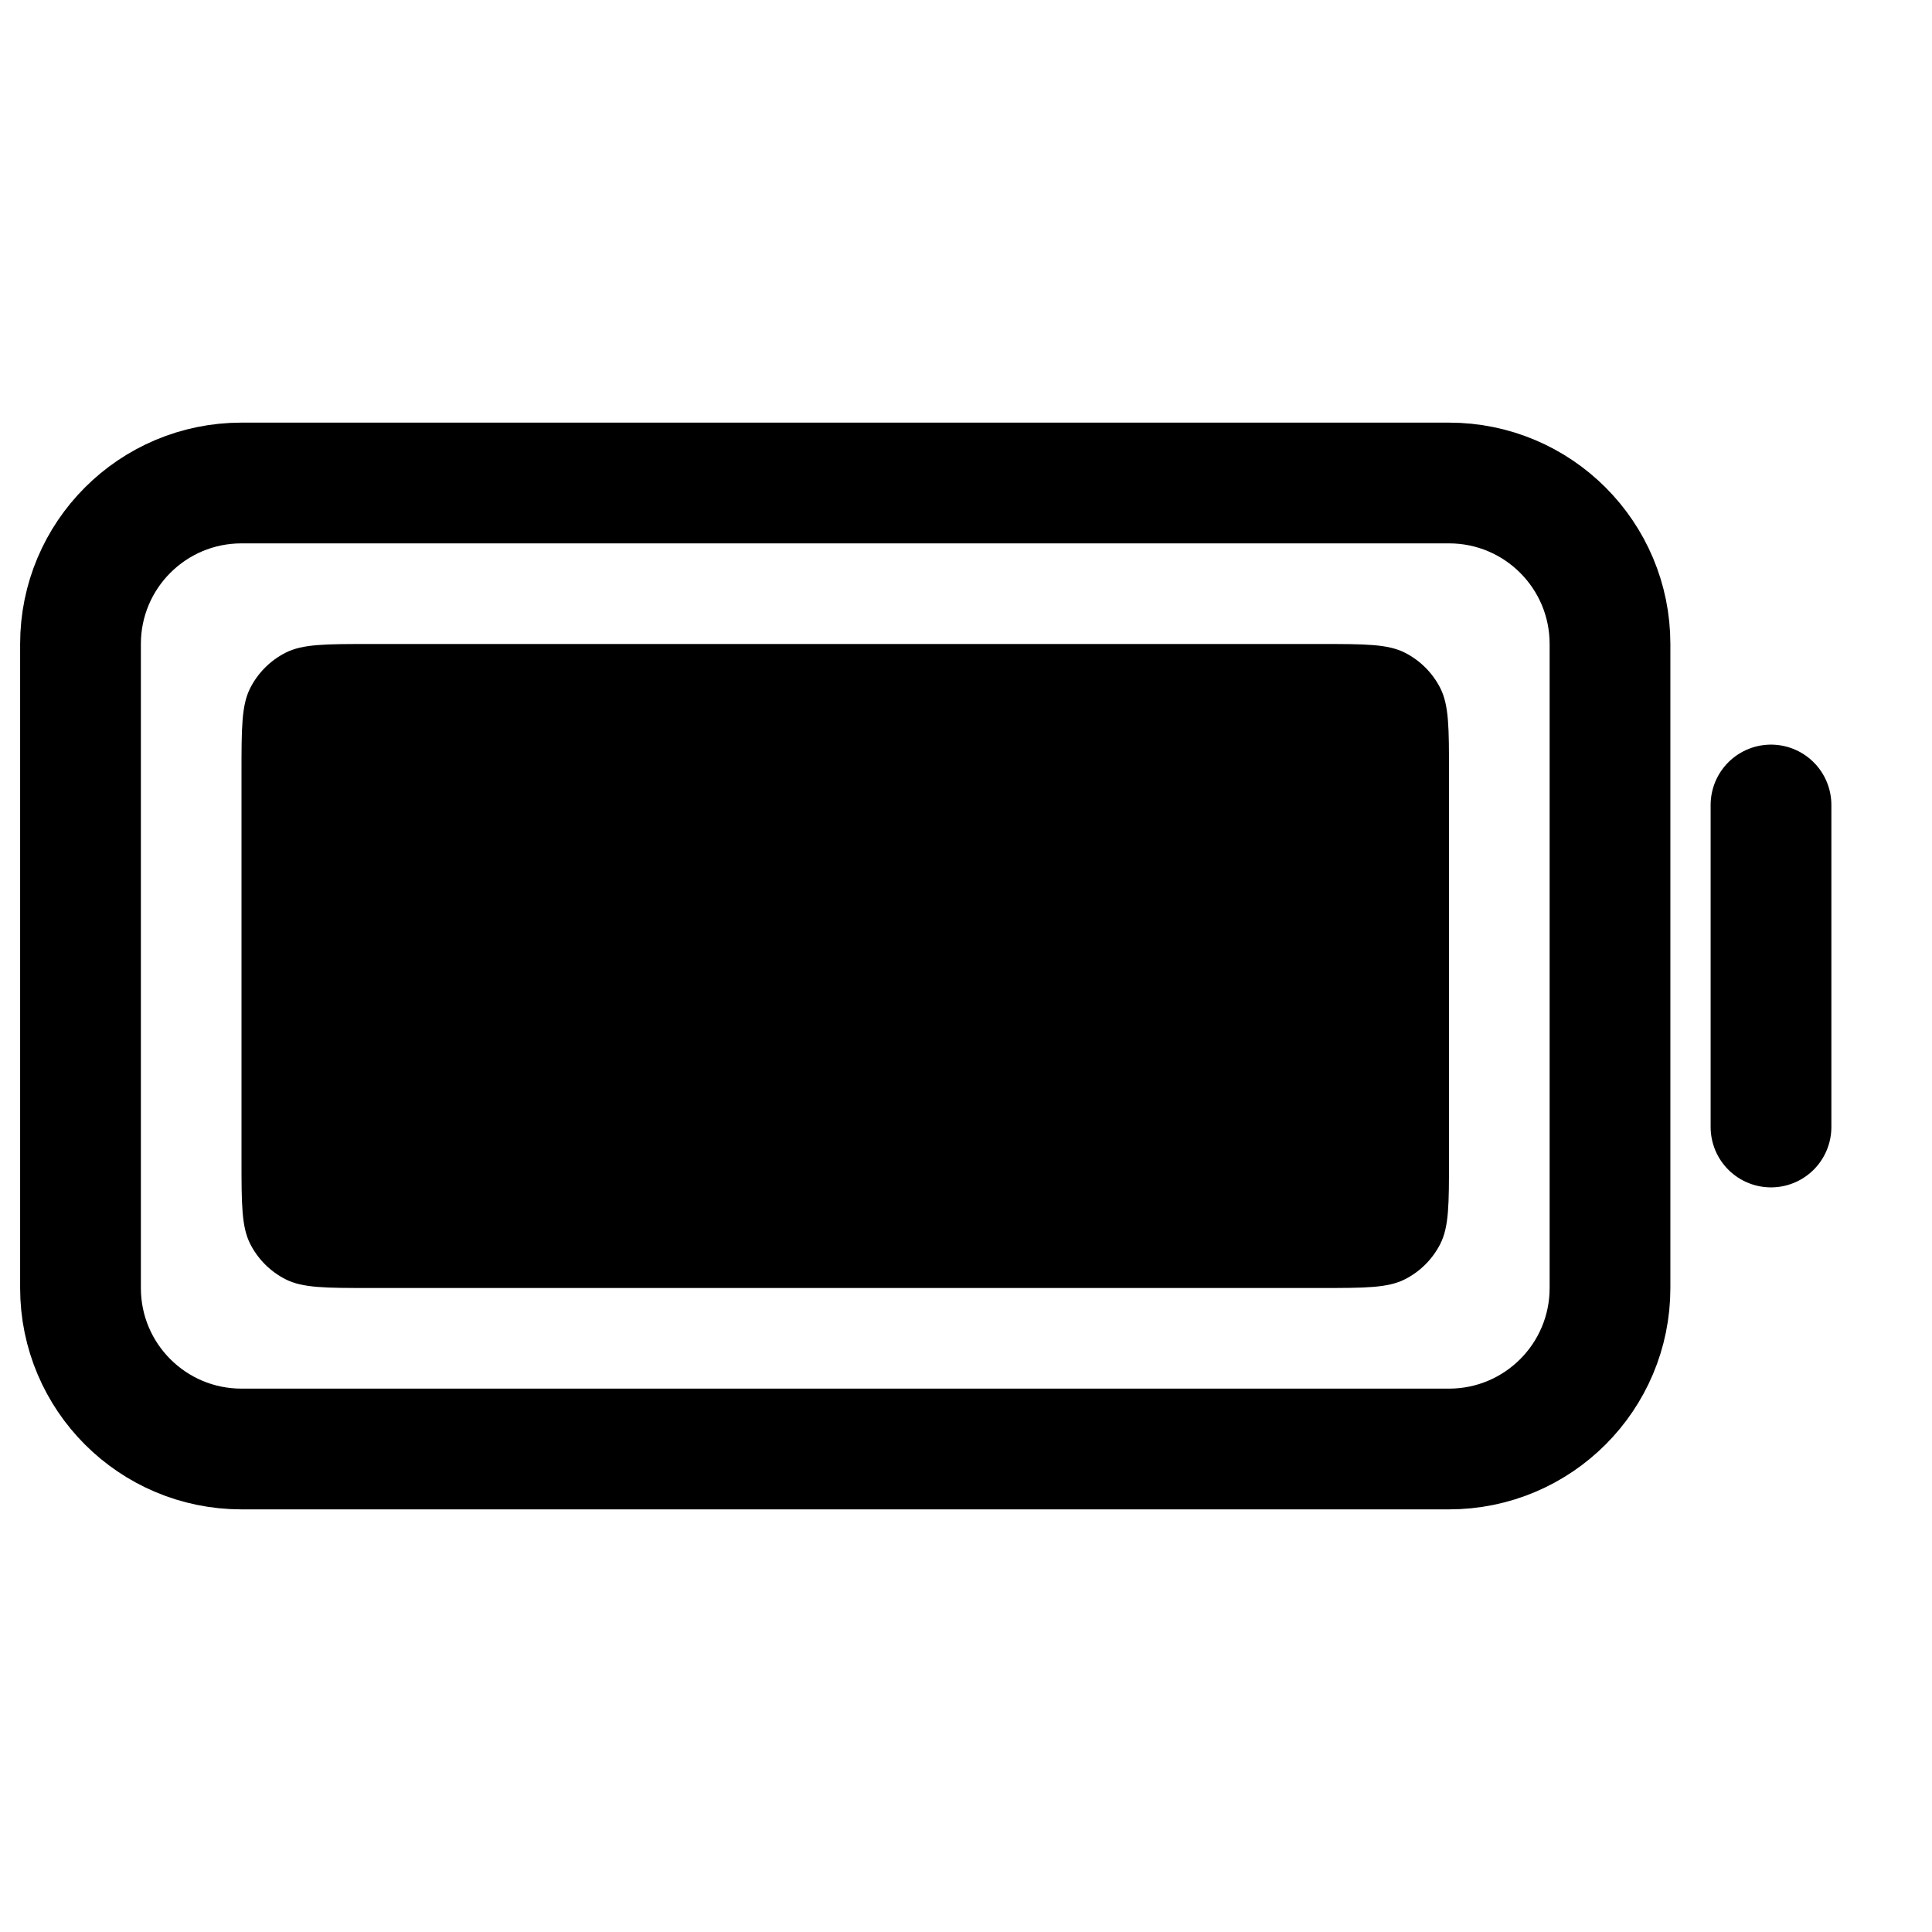
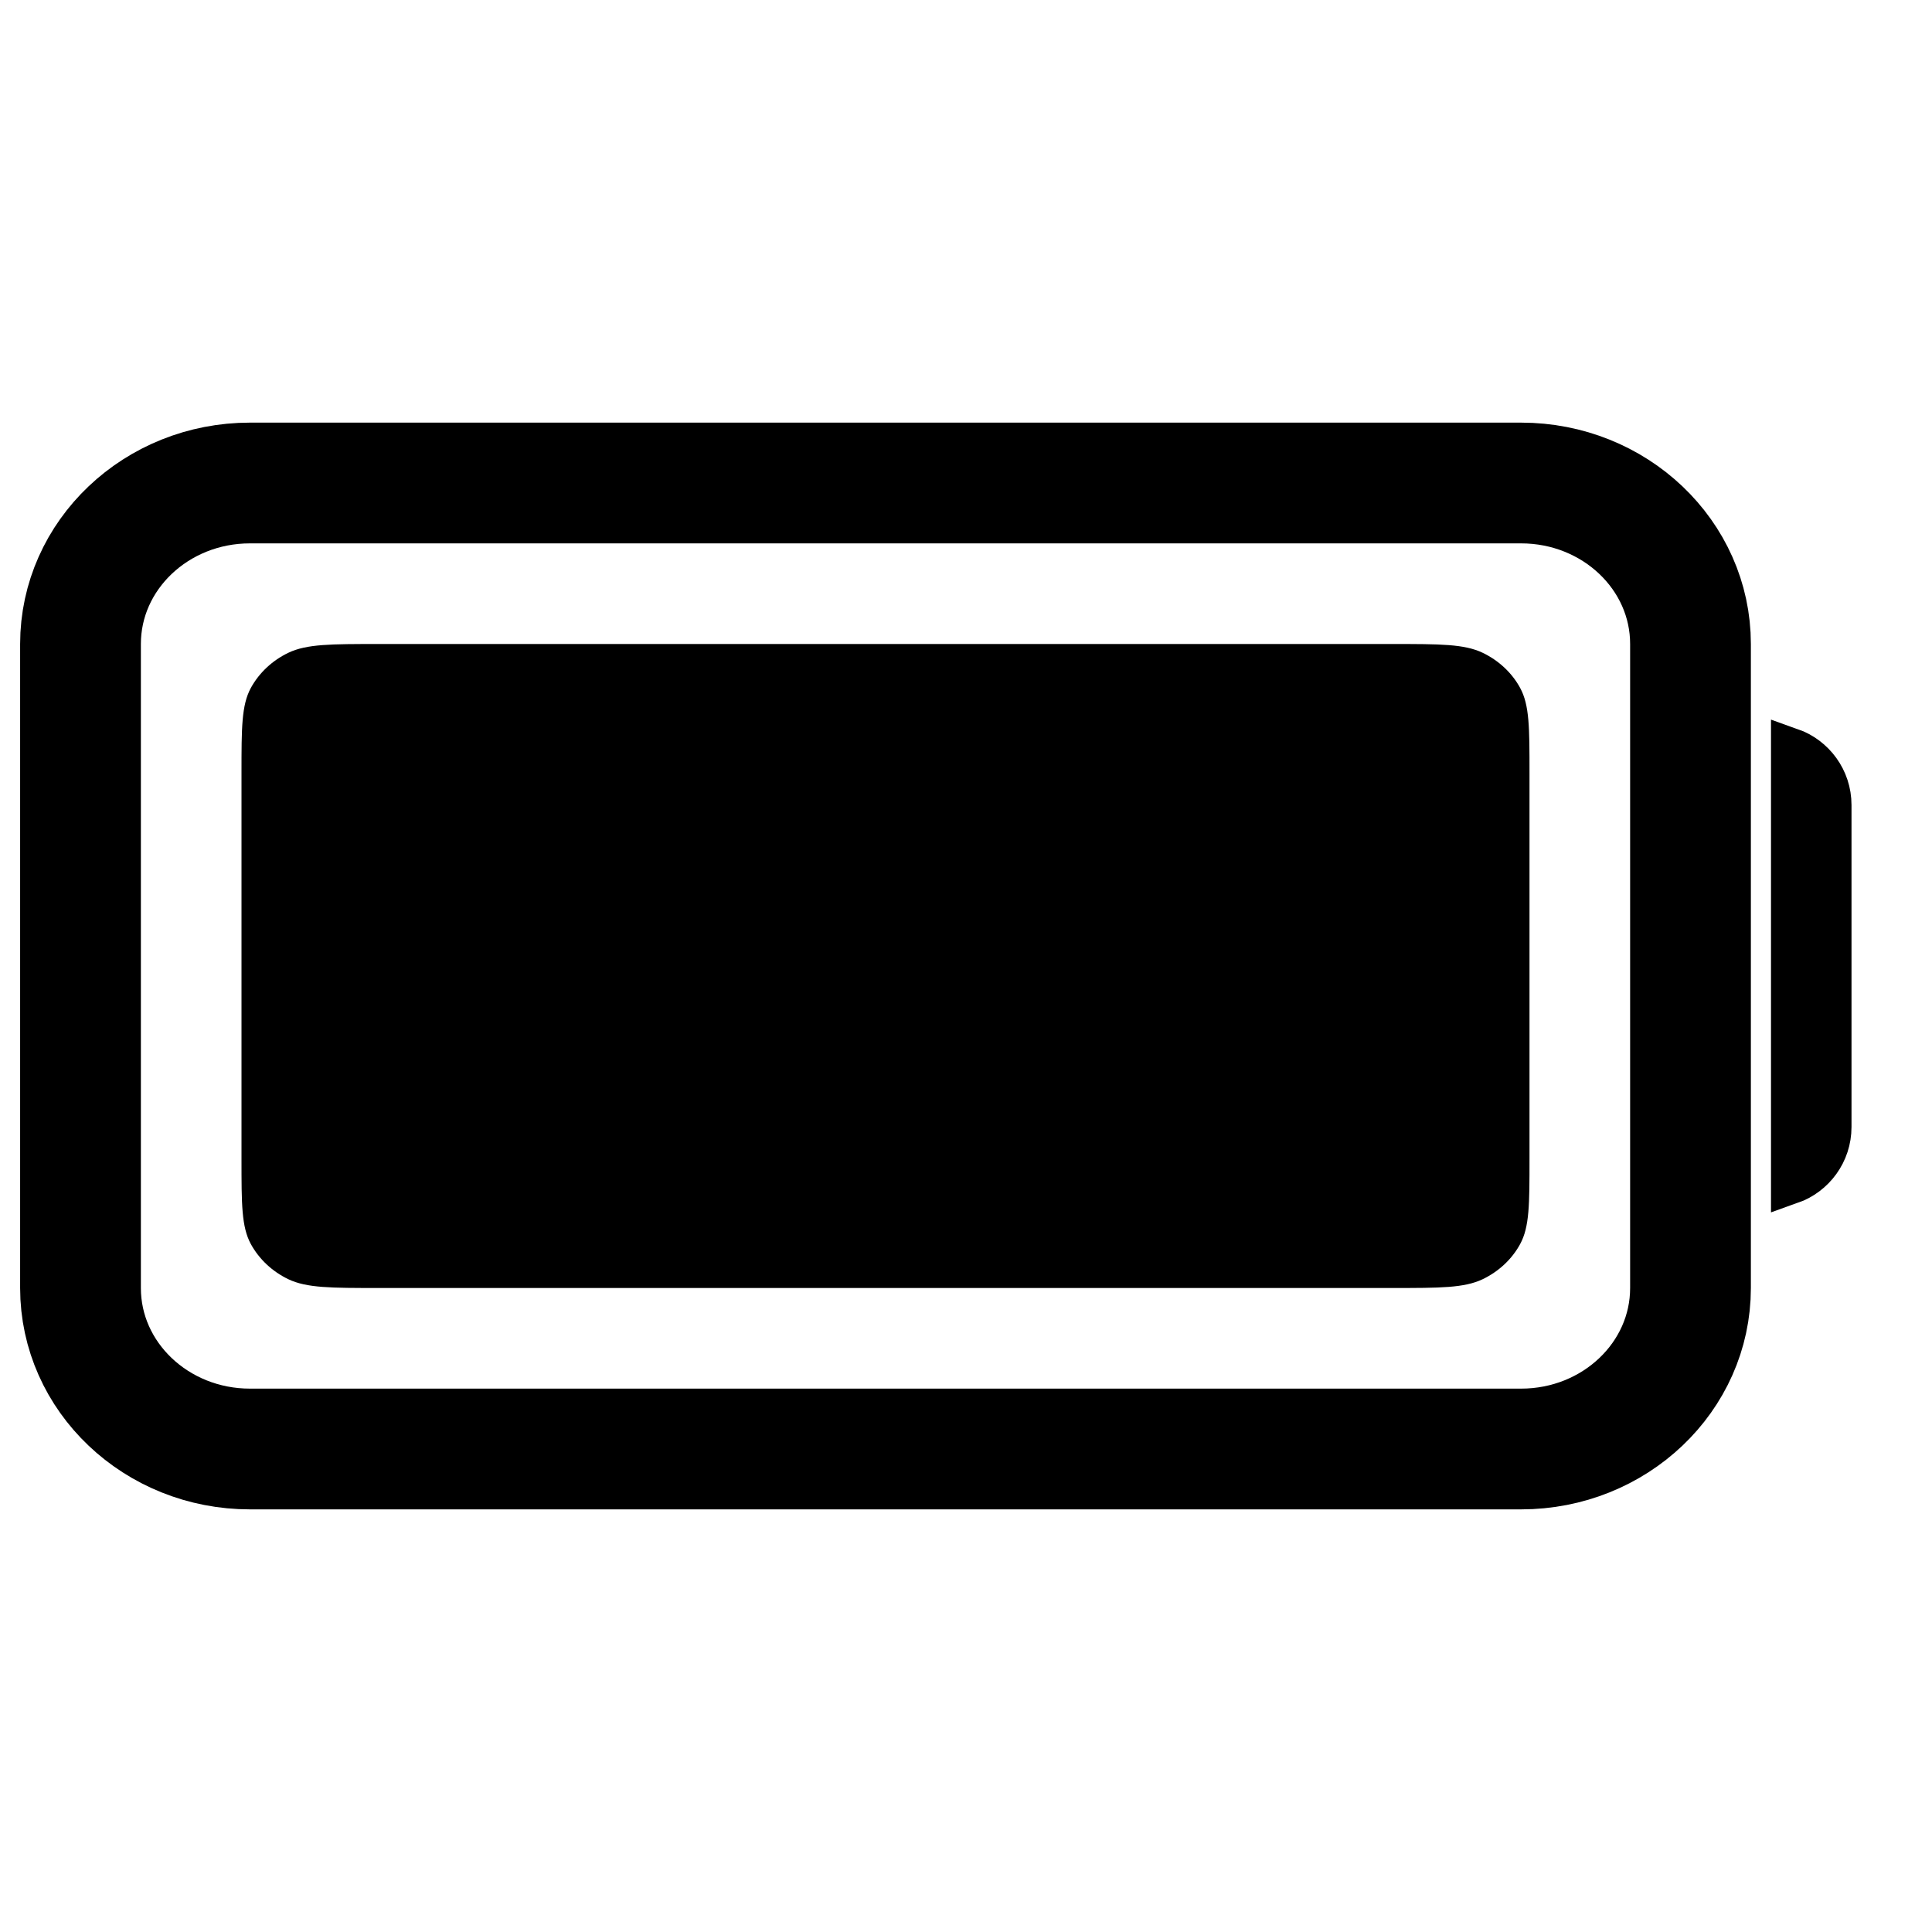
<svg xmlns="http://www.w3.org/2000/svg" width="24" height="24" viewBox="0 0 24 24" fill="none">
  <g clip-path="url(#clip0_1_6567)">
    <path d="M24 0H0V24H24V0Z" fill="white" />
-     <path d="M22 10V14" stroke="black" stroke-width="1.5" stroke-linecap="round" stroke-linejoin="round" />
-     <path d="M1 16V8C1 6.895 1.895 6 3 6H18C19.105 6 20 6.895 20 8V16C20 17.105 19.105 18 18 18H3C1.895 18 1 17.105 1 16Z" stroke="black" stroke-width="1.5" />
-     <path d="M3 9.6C3 9.04 3 8.76 3.109 8.546C3.205 8.358 3.358 8.205 3.546 8.109C3.76 8 4.04 8 4.6 8H16.4C16.96 8 17.24 8 17.454 8.109C17.642 8.205 17.795 8.358 17.891 8.546C18 8.76 18 9.04 18 9.6V14.4C18 14.96 18 15.24 17.891 15.454C17.795 15.642 17.642 15.795 17.454 15.891C17.24 16 16.96 16 16.4 16H4.6C4.04 16 3.76 16 3.546 15.891C3.358 15.795 3.205 15.642 3.109 15.454C3 15.24 3 14.96 3 14.4V9.6Z" fill="black" />
+     <path d="M1 16V8C1 6.895 1.943 6 3.105 6H18.895C20.058 6 21 6.895 21 8V16C21 17.105 20.058 18 18.895 18H3.105C1.943 18 1 17.105 1 16Z" stroke="black" stroke-width="1.5" />
+     <path d="M3 9.6C3 9.04 3 8.76 3.116 8.546C3.219 8.358 3.382 8.205 3.582 8.109C3.811 8 4.109 8 4.707 8H17.293C17.891 8 18.189 8 18.418 8.109C18.618 8.205 18.782 8.358 18.884 8.546C19 8.76 19 9.04 19 9.6V14.4C19 14.96 19 15.24 18.884 15.454C18.782 15.642 18.618 15.795 18.418 15.891C18.189 16 17.891 16 17.293 16H4.707C4.109 16 3.811 16 3.582 15.891C3.382 15.795 3.219 15.642 3.116 15.454C3 15.24 3 14.96 3 14.4V9.6Z" fill="black" />
+     <path d="M22.75 10V14C22.75 14.327 22.541 14.604 22.25 14.707V9.293C22.541 9.396 22.75 9.673 22.75 10Z" stroke="black" stroke-width="0.5" />
  </g>
  <defs>
    <clipPath id="clip0_1_6567">
      <rect width="24" height="24" fill="white" />
    </clipPath>
  </defs>
</svg>
